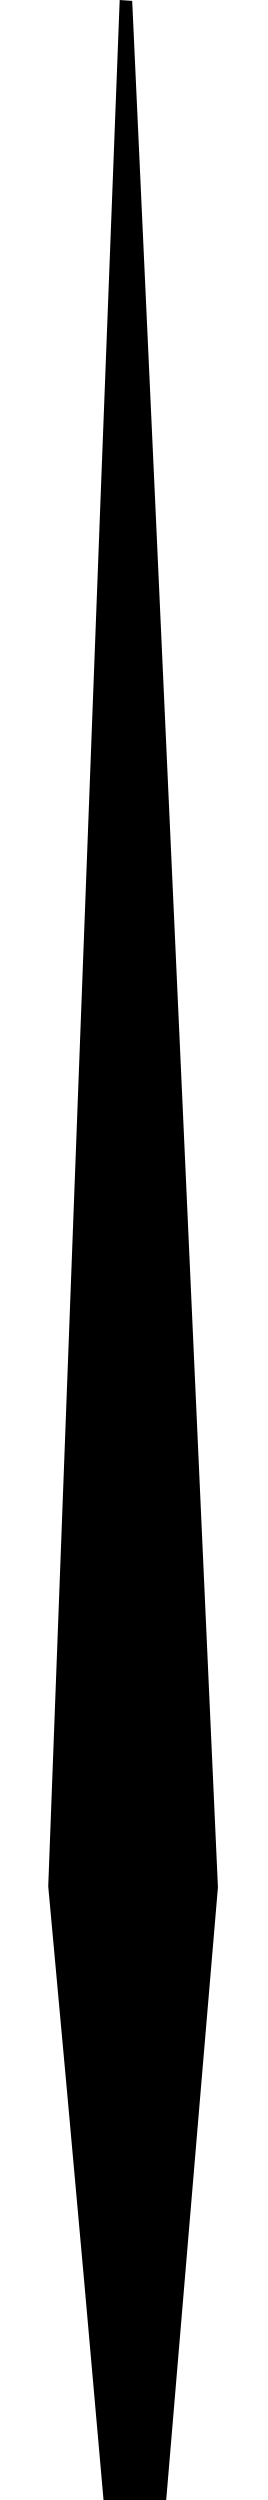
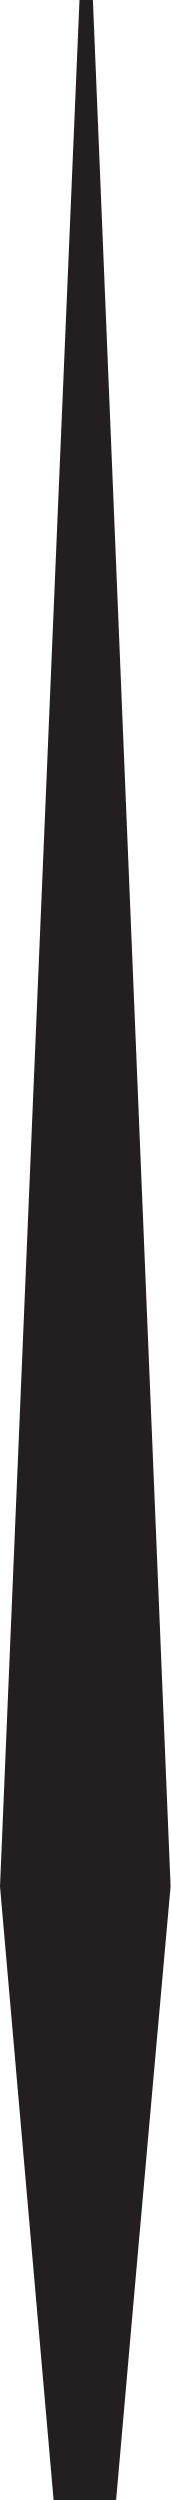
- <svg xmlns="http://www.w3.org/2000/svg" version="1.1" id="Layer_1" x="0px" y="0px" viewBox="0 0 29.9 279.9" enable-background="new 0 0 29.9 279.9" xml:space="preserve">
-   <path d="M13.4,0c-2.1,53.7-8,211.2-8,211.2S8.9,249,11.6,280l7,0c2.6-31,5.8-68.7,5.8-68.7S17.3,53.7,14.8,0.1L13.4,0z" />
+ <svg xmlns="http://www.w3.org/2000/svg" version="1.1" id="Layer_1" x="0px" y="0px" viewBox="0 0 19.1 279.9" enable-background="new 0 0 19.1 279.9" xml:space="preserve">
+   <path fill="#231F20" d="M8.9,0C6.6,53.7,0,211.2,0,211.2s3.3,37.7,6,68.7l7,0c2.7-30.9,6.1-68.7,6.1-68.7S12.6,53.7,10.4,0L8.9,0z" />
</svg>
